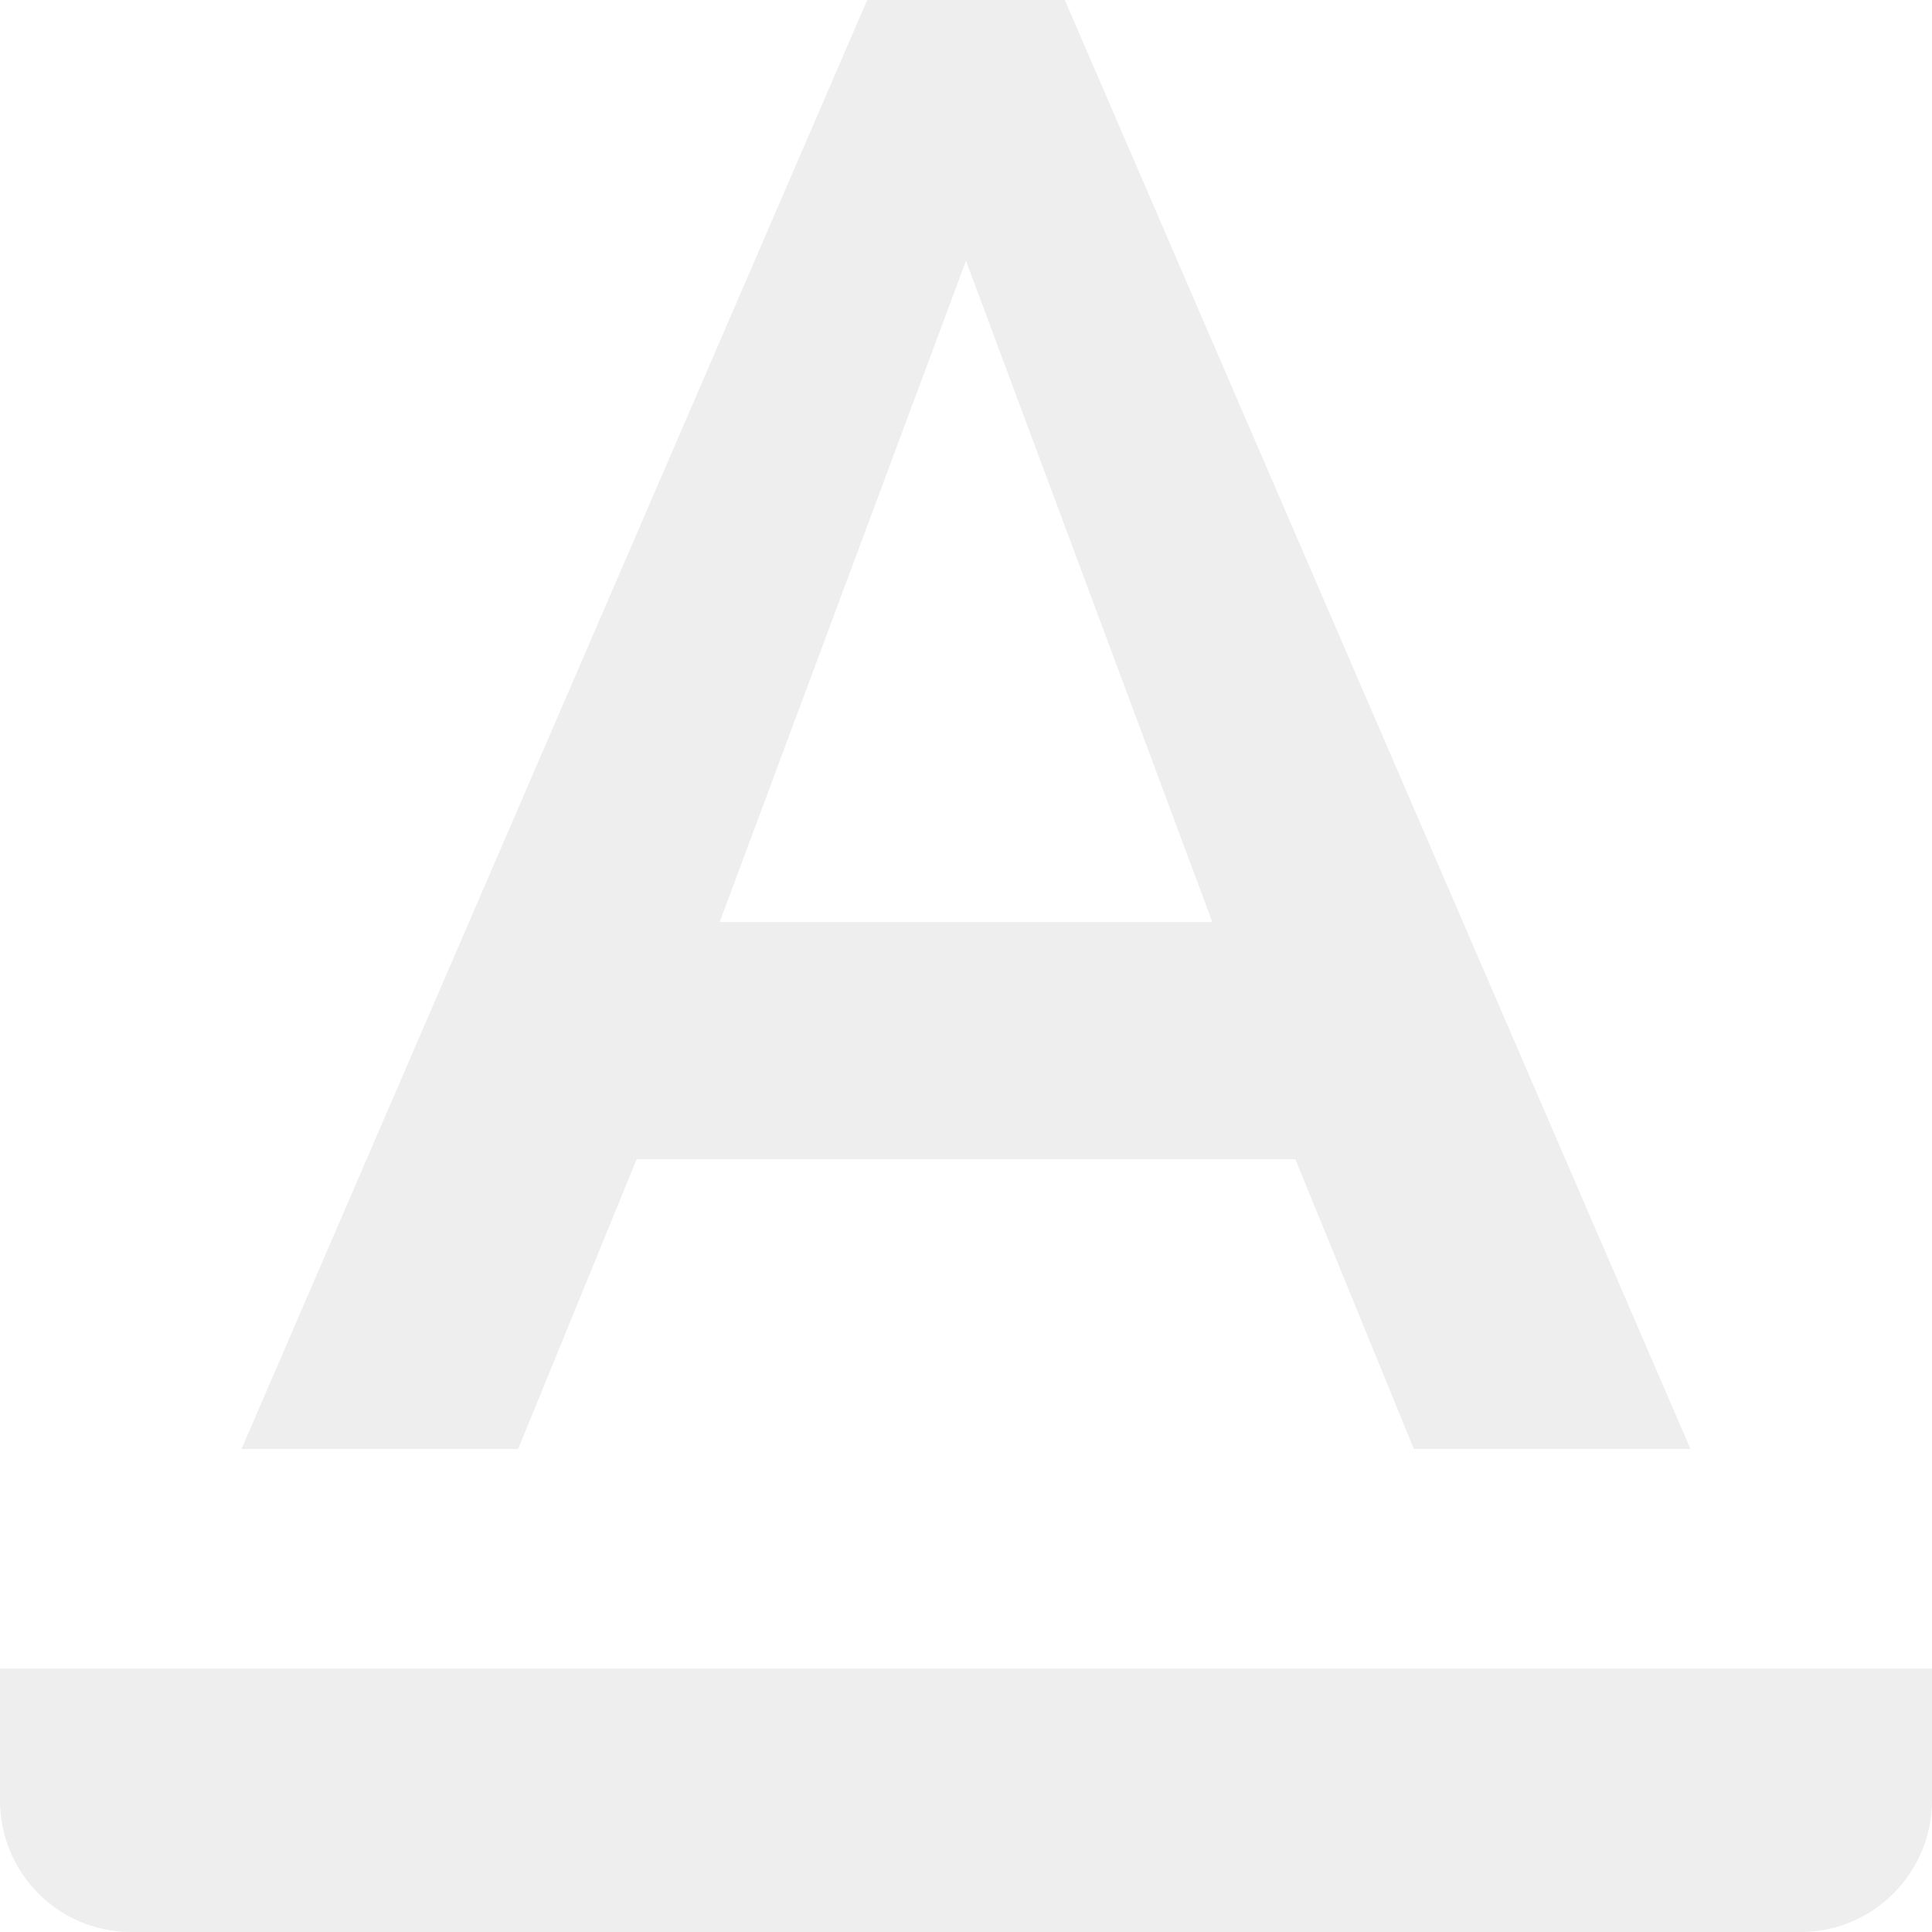
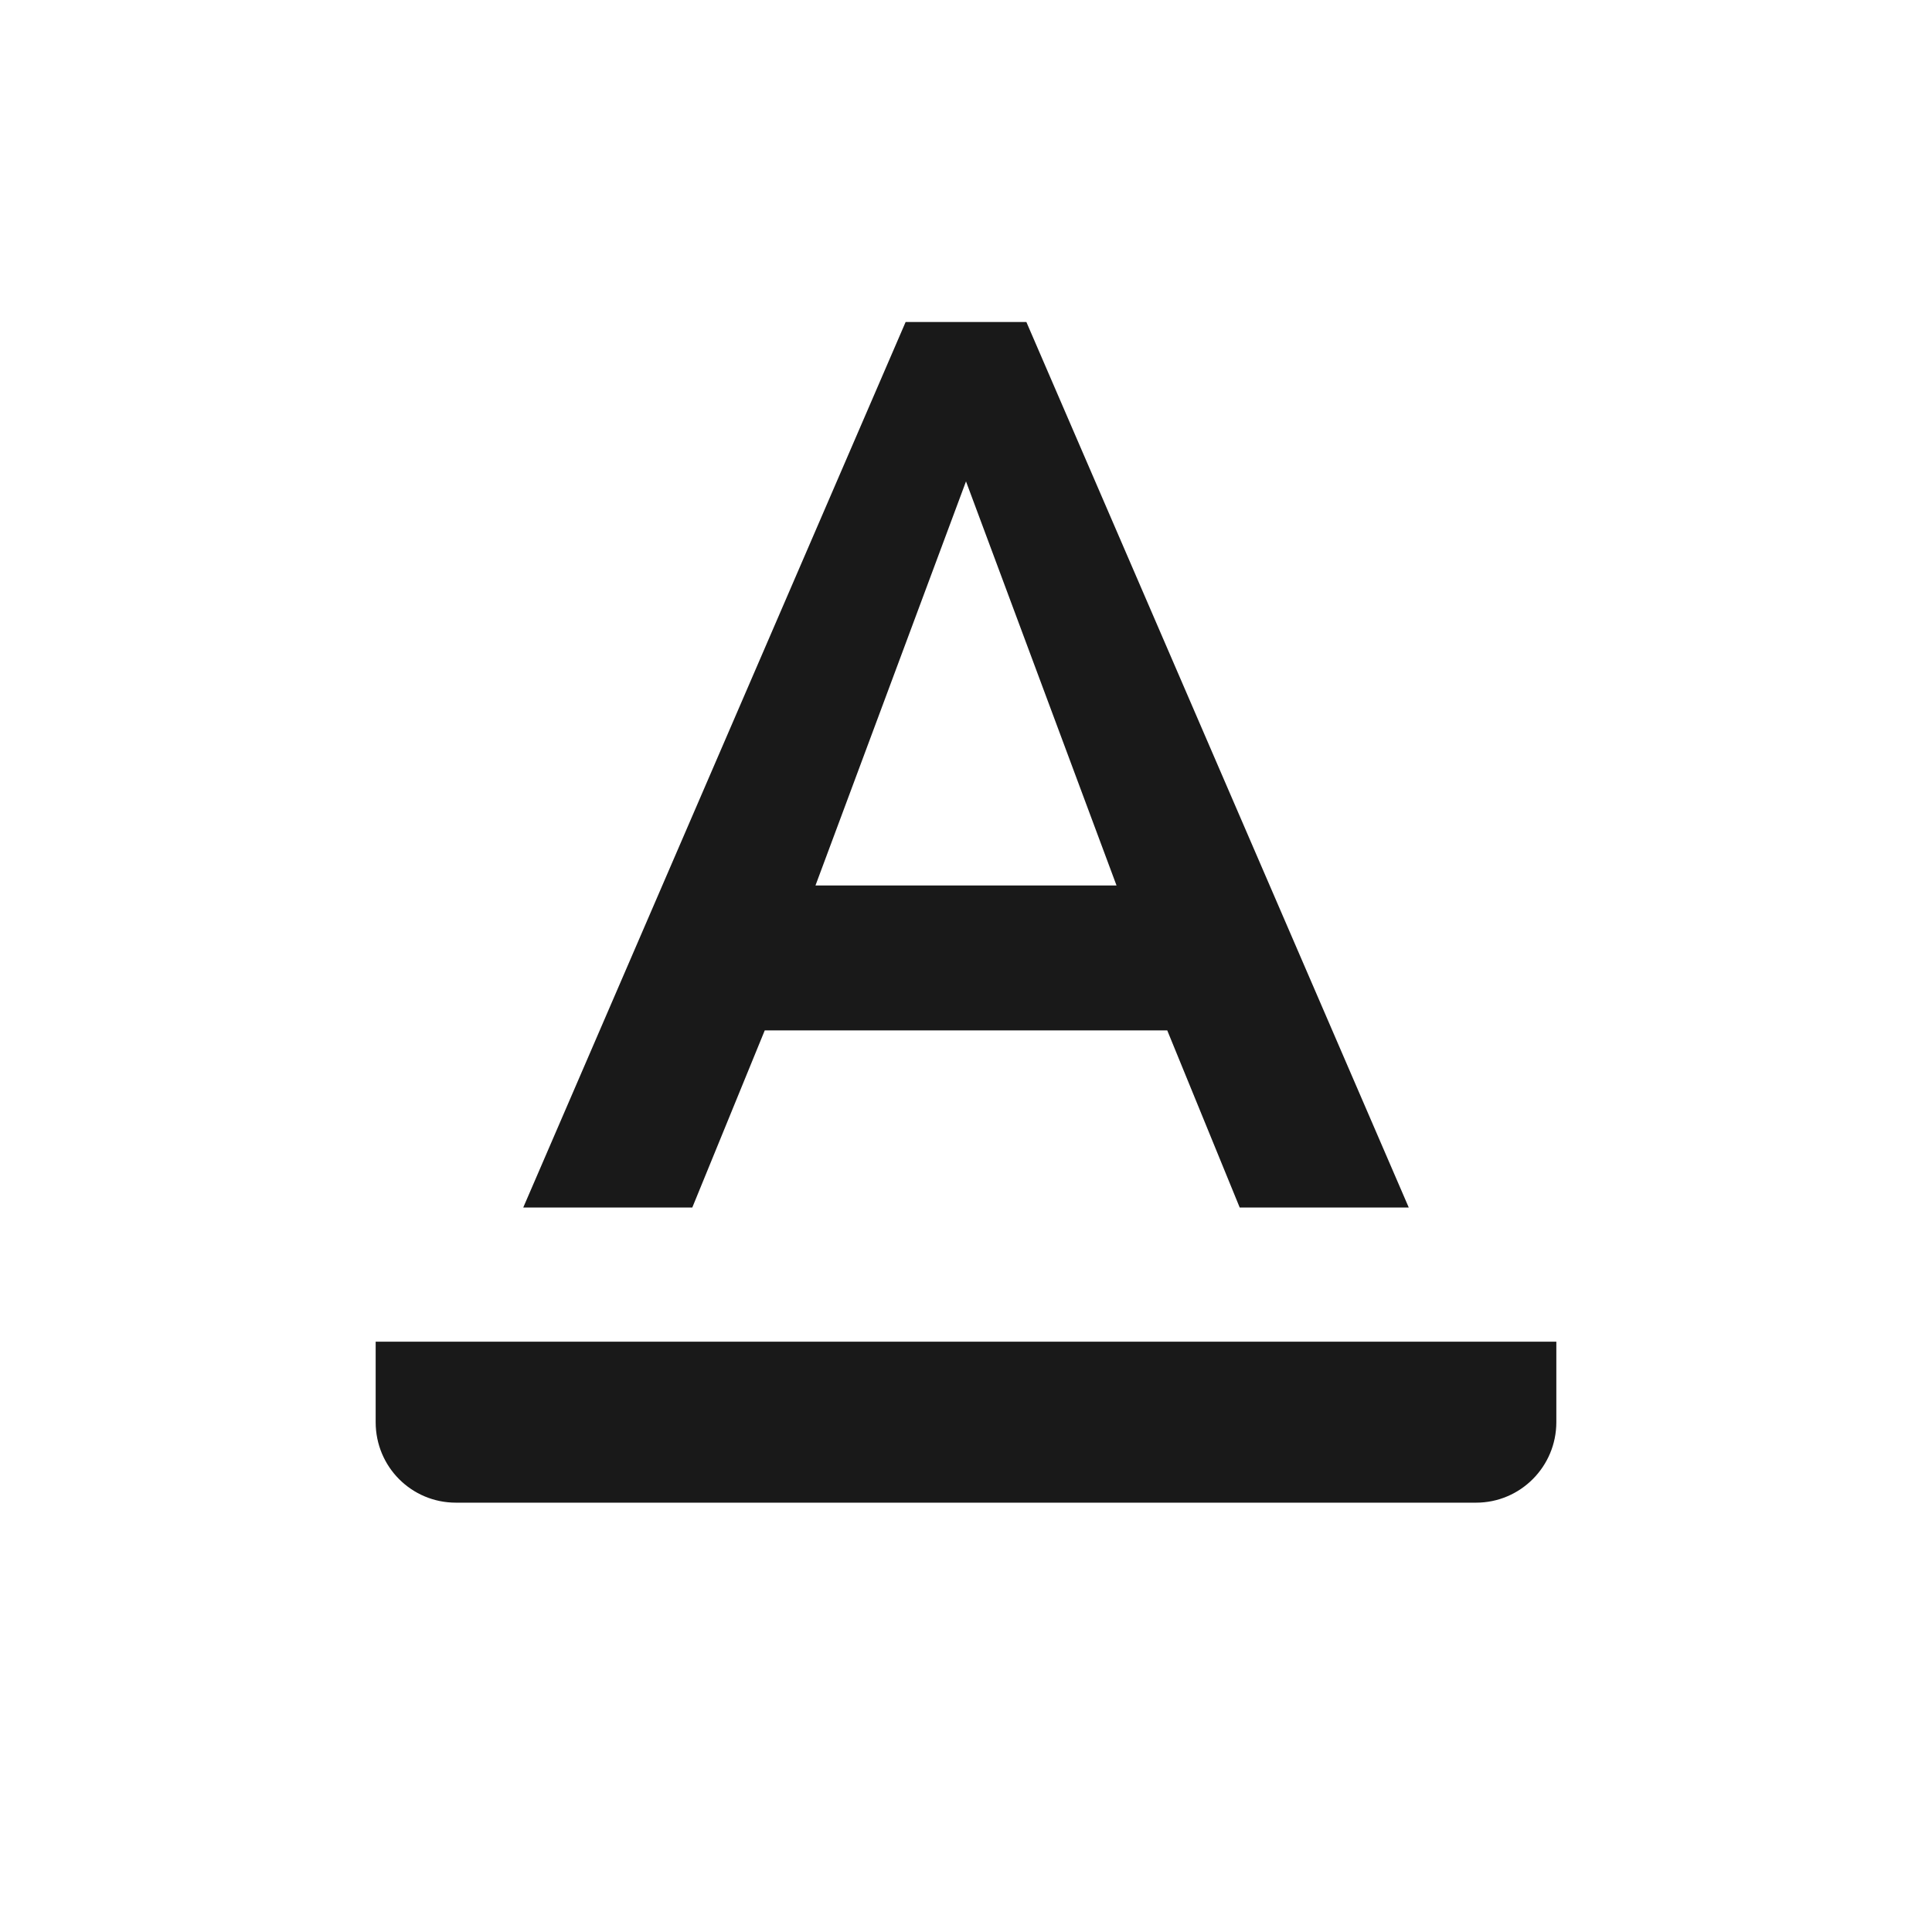
- <svg xmlns="http://www.w3.org/2000/svg" width="22" height="22" viewBox="0 0 22 22">
-   <g fill="none" fill-rule="evenodd" transform="translate(-7 -6)">
-     <path fill="#EEE" fill-rule="nonzero" d="M14.25,19.2 L21.75,19.2 L23.1,22.5 L26.25,22.5 L19.125,6 L16.875,6 L9.75,22.5 L12.9,22.5 L14.25,19.2 Z M18,8.97 L20.805,16.5 L15.195,16.5 L18,8.97 Z M7,25 L29,25 L29,26.5 C29,27.328 28.33,28 27.505,28 L8.495,28 C7.669,28 7,27.334 7,26.5 L7,25 Z" />
-     <polygon points="0 0 36 0 36 36 0 36" />
-   </g>
+ <svg xmlns="http://www.w3.org/2000/svg" width="36" height="36" viewBox="0 0 36 36">
+   <path fill="#191919" d="M14.25,19.2 L21.75,19.2 L23.1,22.5 L26.25,22.5 L19.125,6 L16.875,6 L9.75,22.5 L12.9,22.5 L14.25,19.2 Z M18,8.97 L20.805,16.5 L15.195,16.5 L18,8.97 Z M7,25 L29,25 L29,26.5 C29,27.328 28.33,28 27.505,28 L8.495,28 C7.669,28 7,27.334 7,26.5 L7,25 Z" />
</svg>
